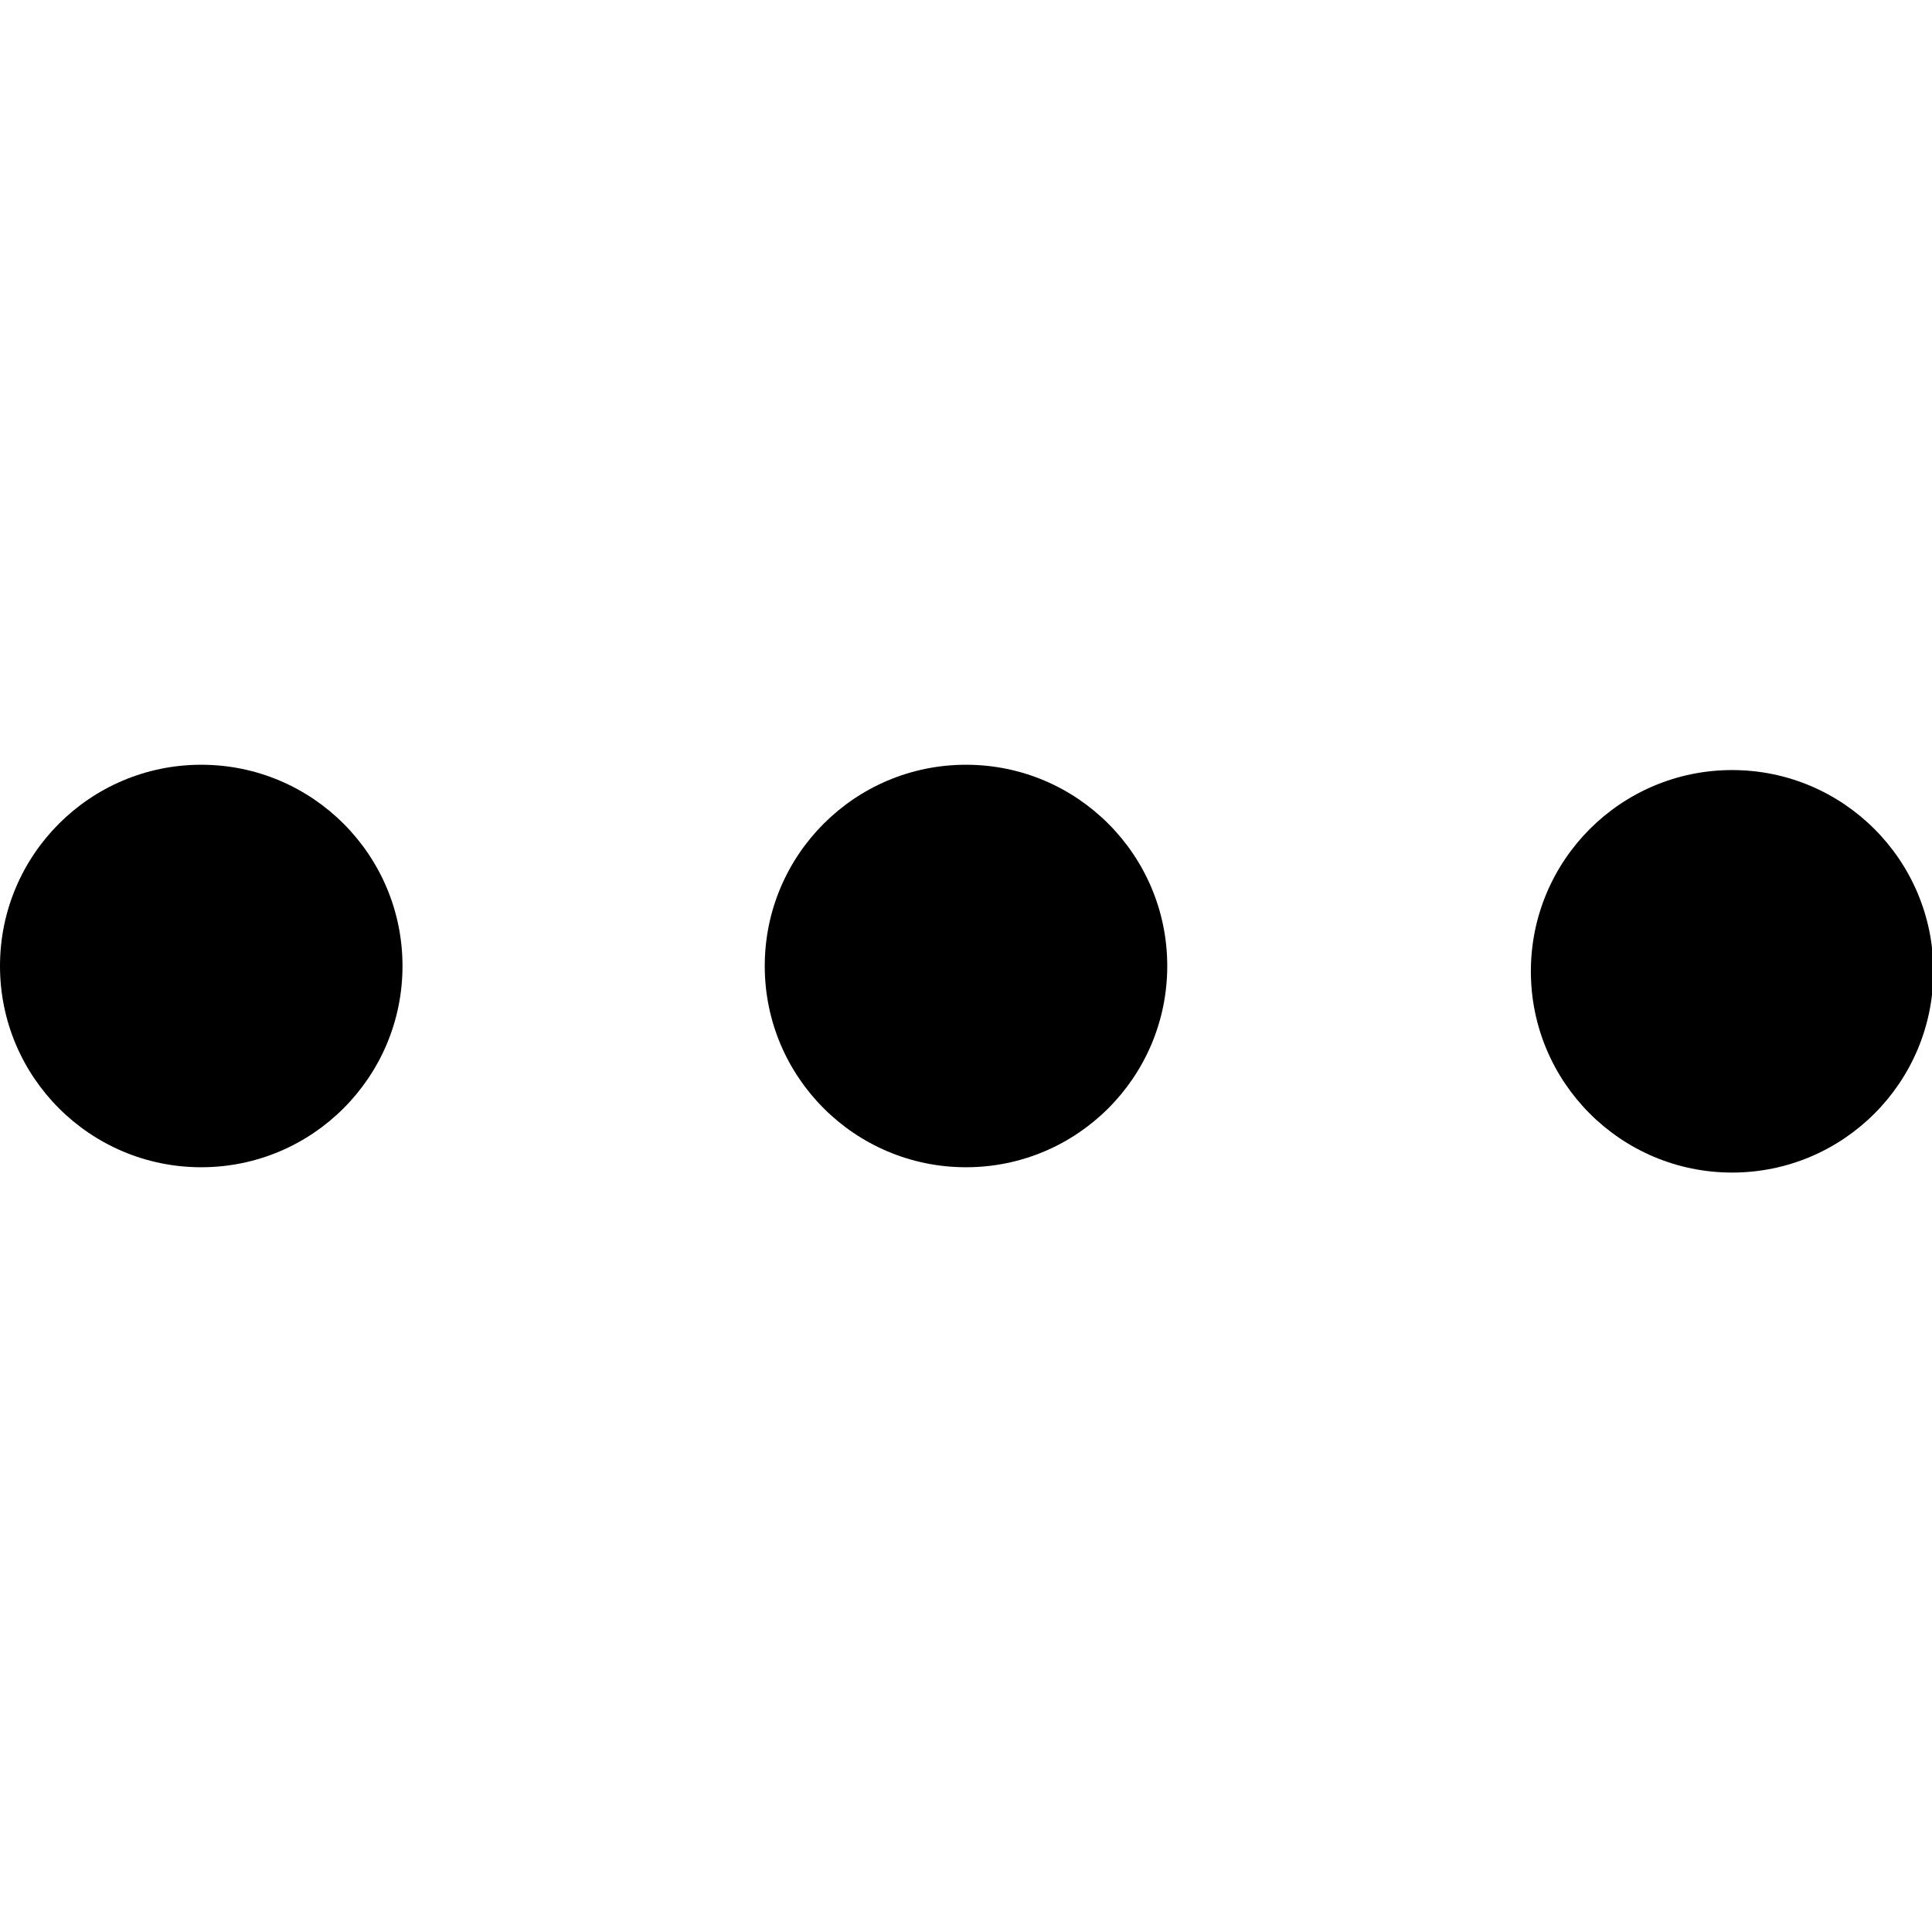
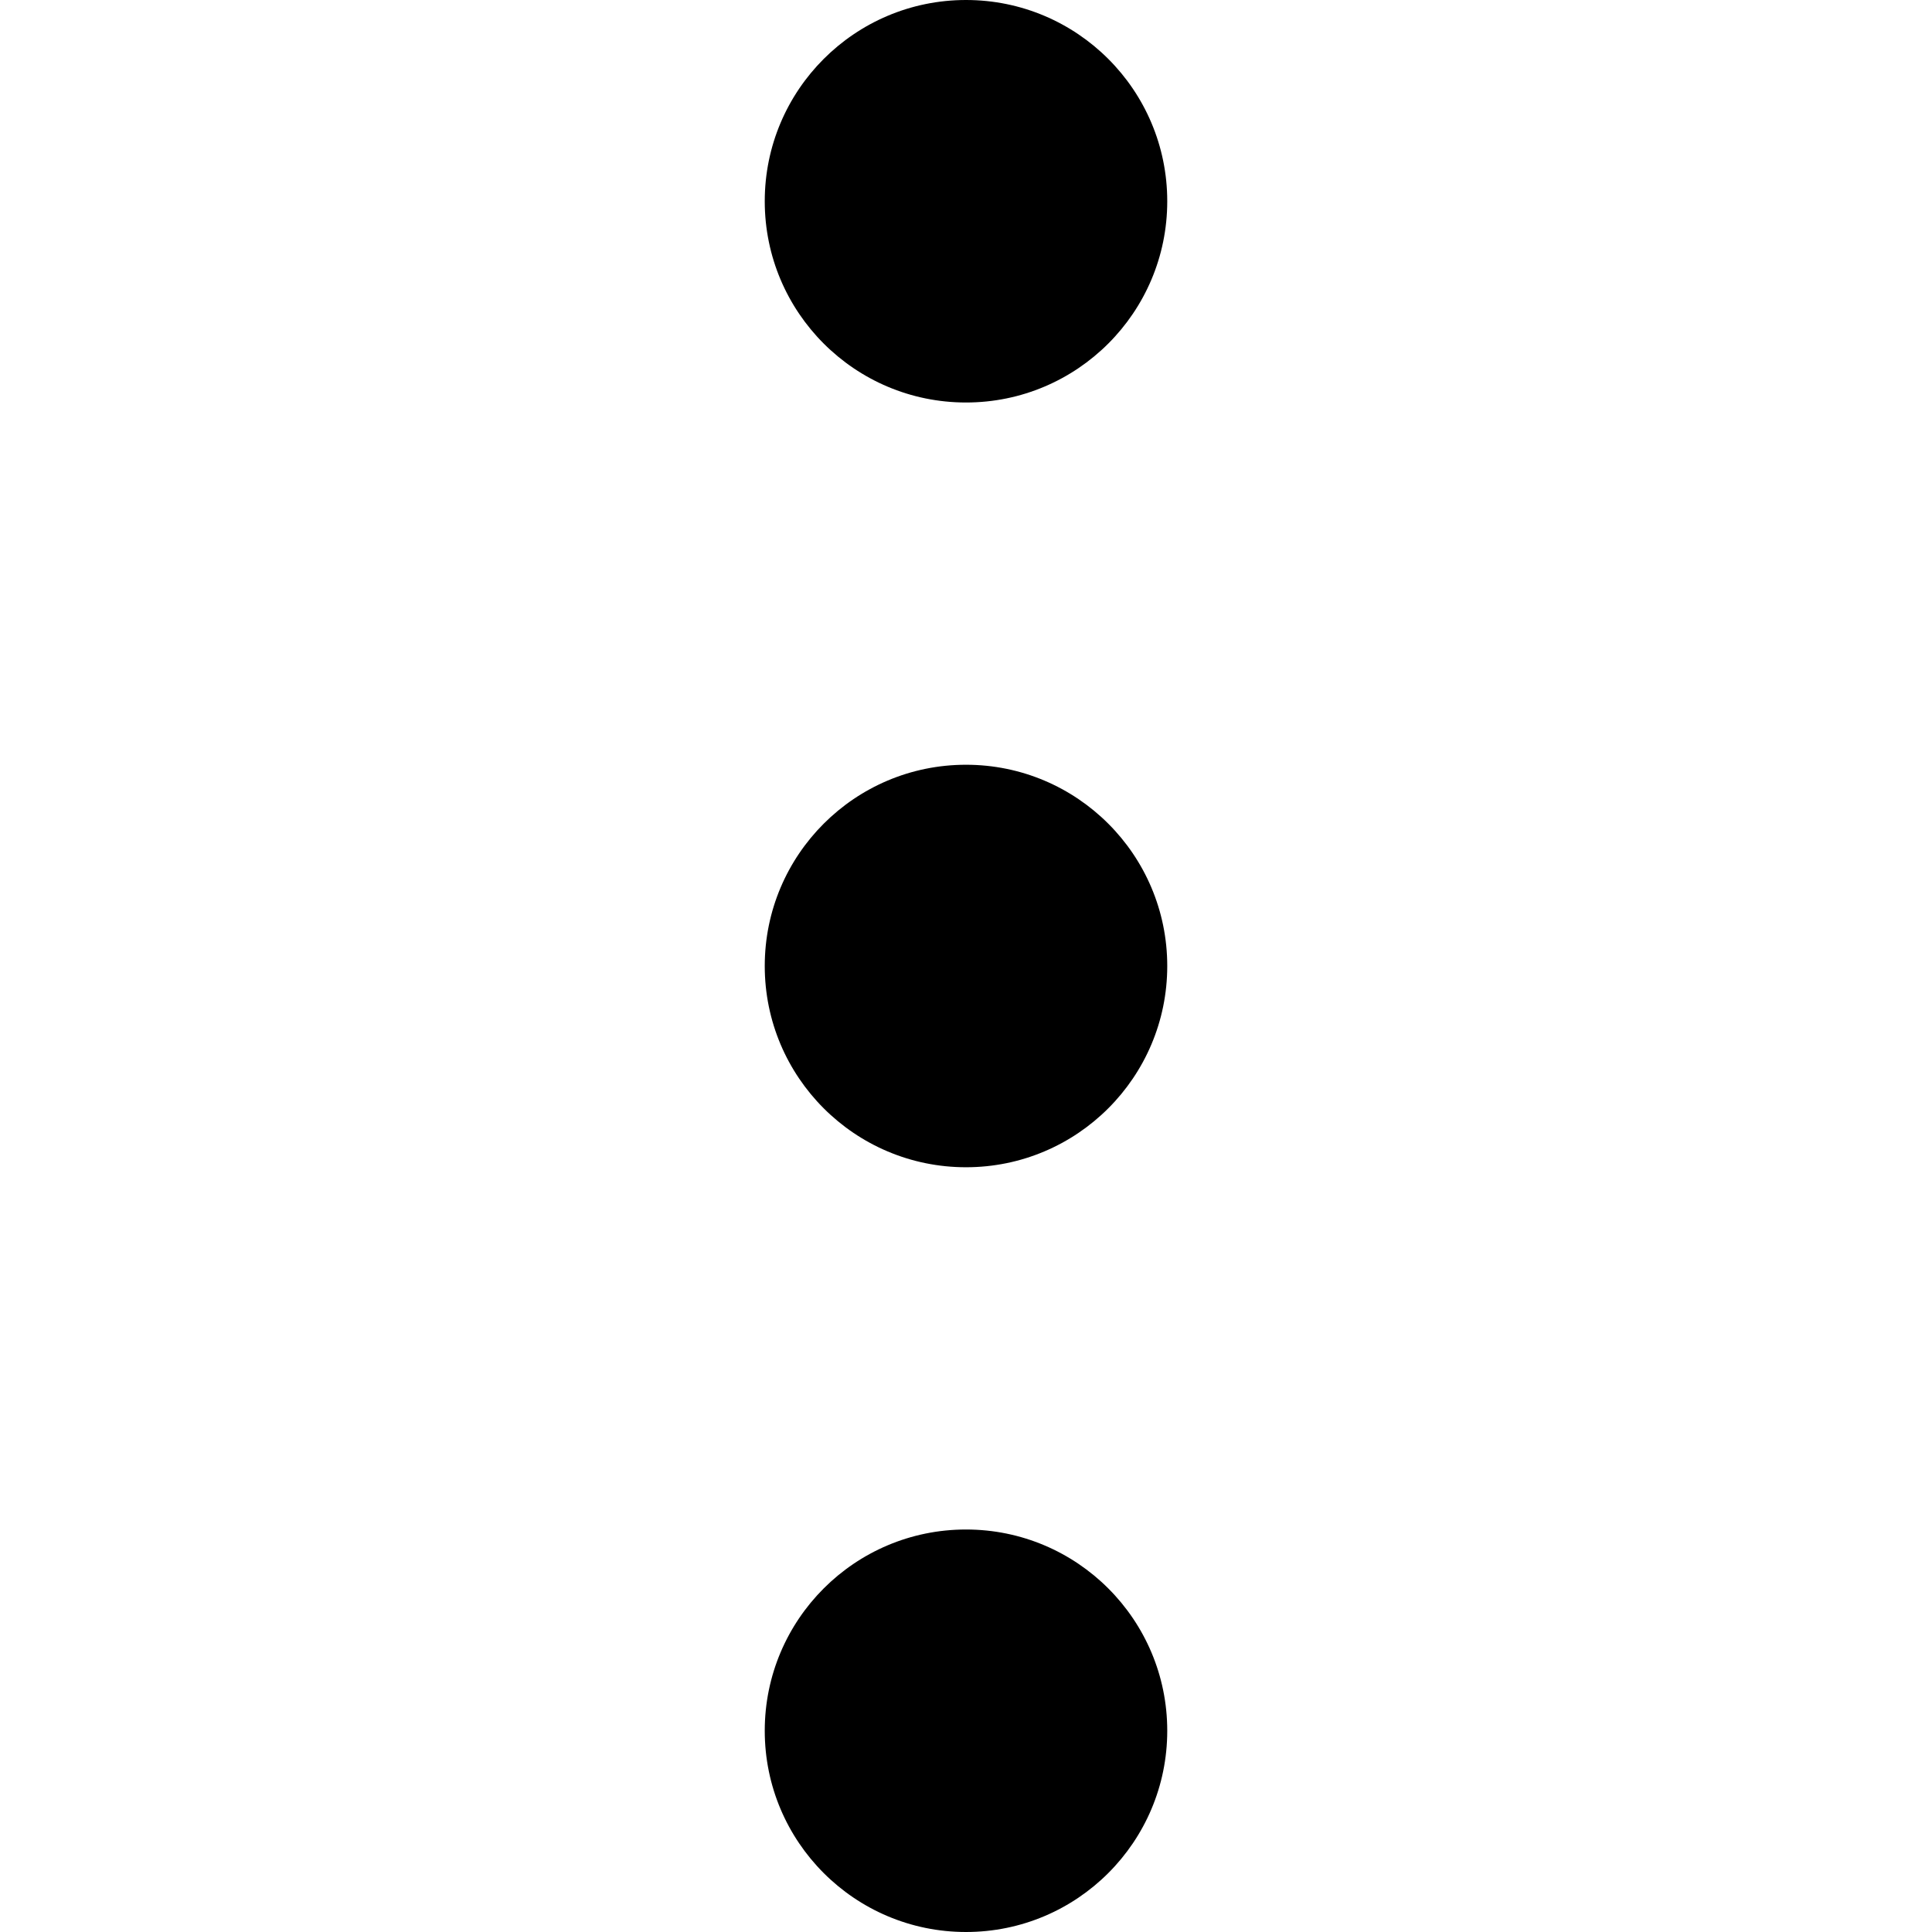
<svg xmlns="http://www.w3.org/2000/svg" id="Isolation_Mode" data-name="Isolation Mode" viewBox="0 0 24 24" width="512" height="512">
-   <circle cx="21.517" cy="12.066" r="2.5" />
+   <circle cx="12" cy="2.5" r="2.5" />
  <circle cx="12" cy="12" r="2.5" />
-   <circle cx="2.5" cy="12" r="2.5" />
+   <circle cx="12" cy="21.5" r="2.5" />
</svg>
